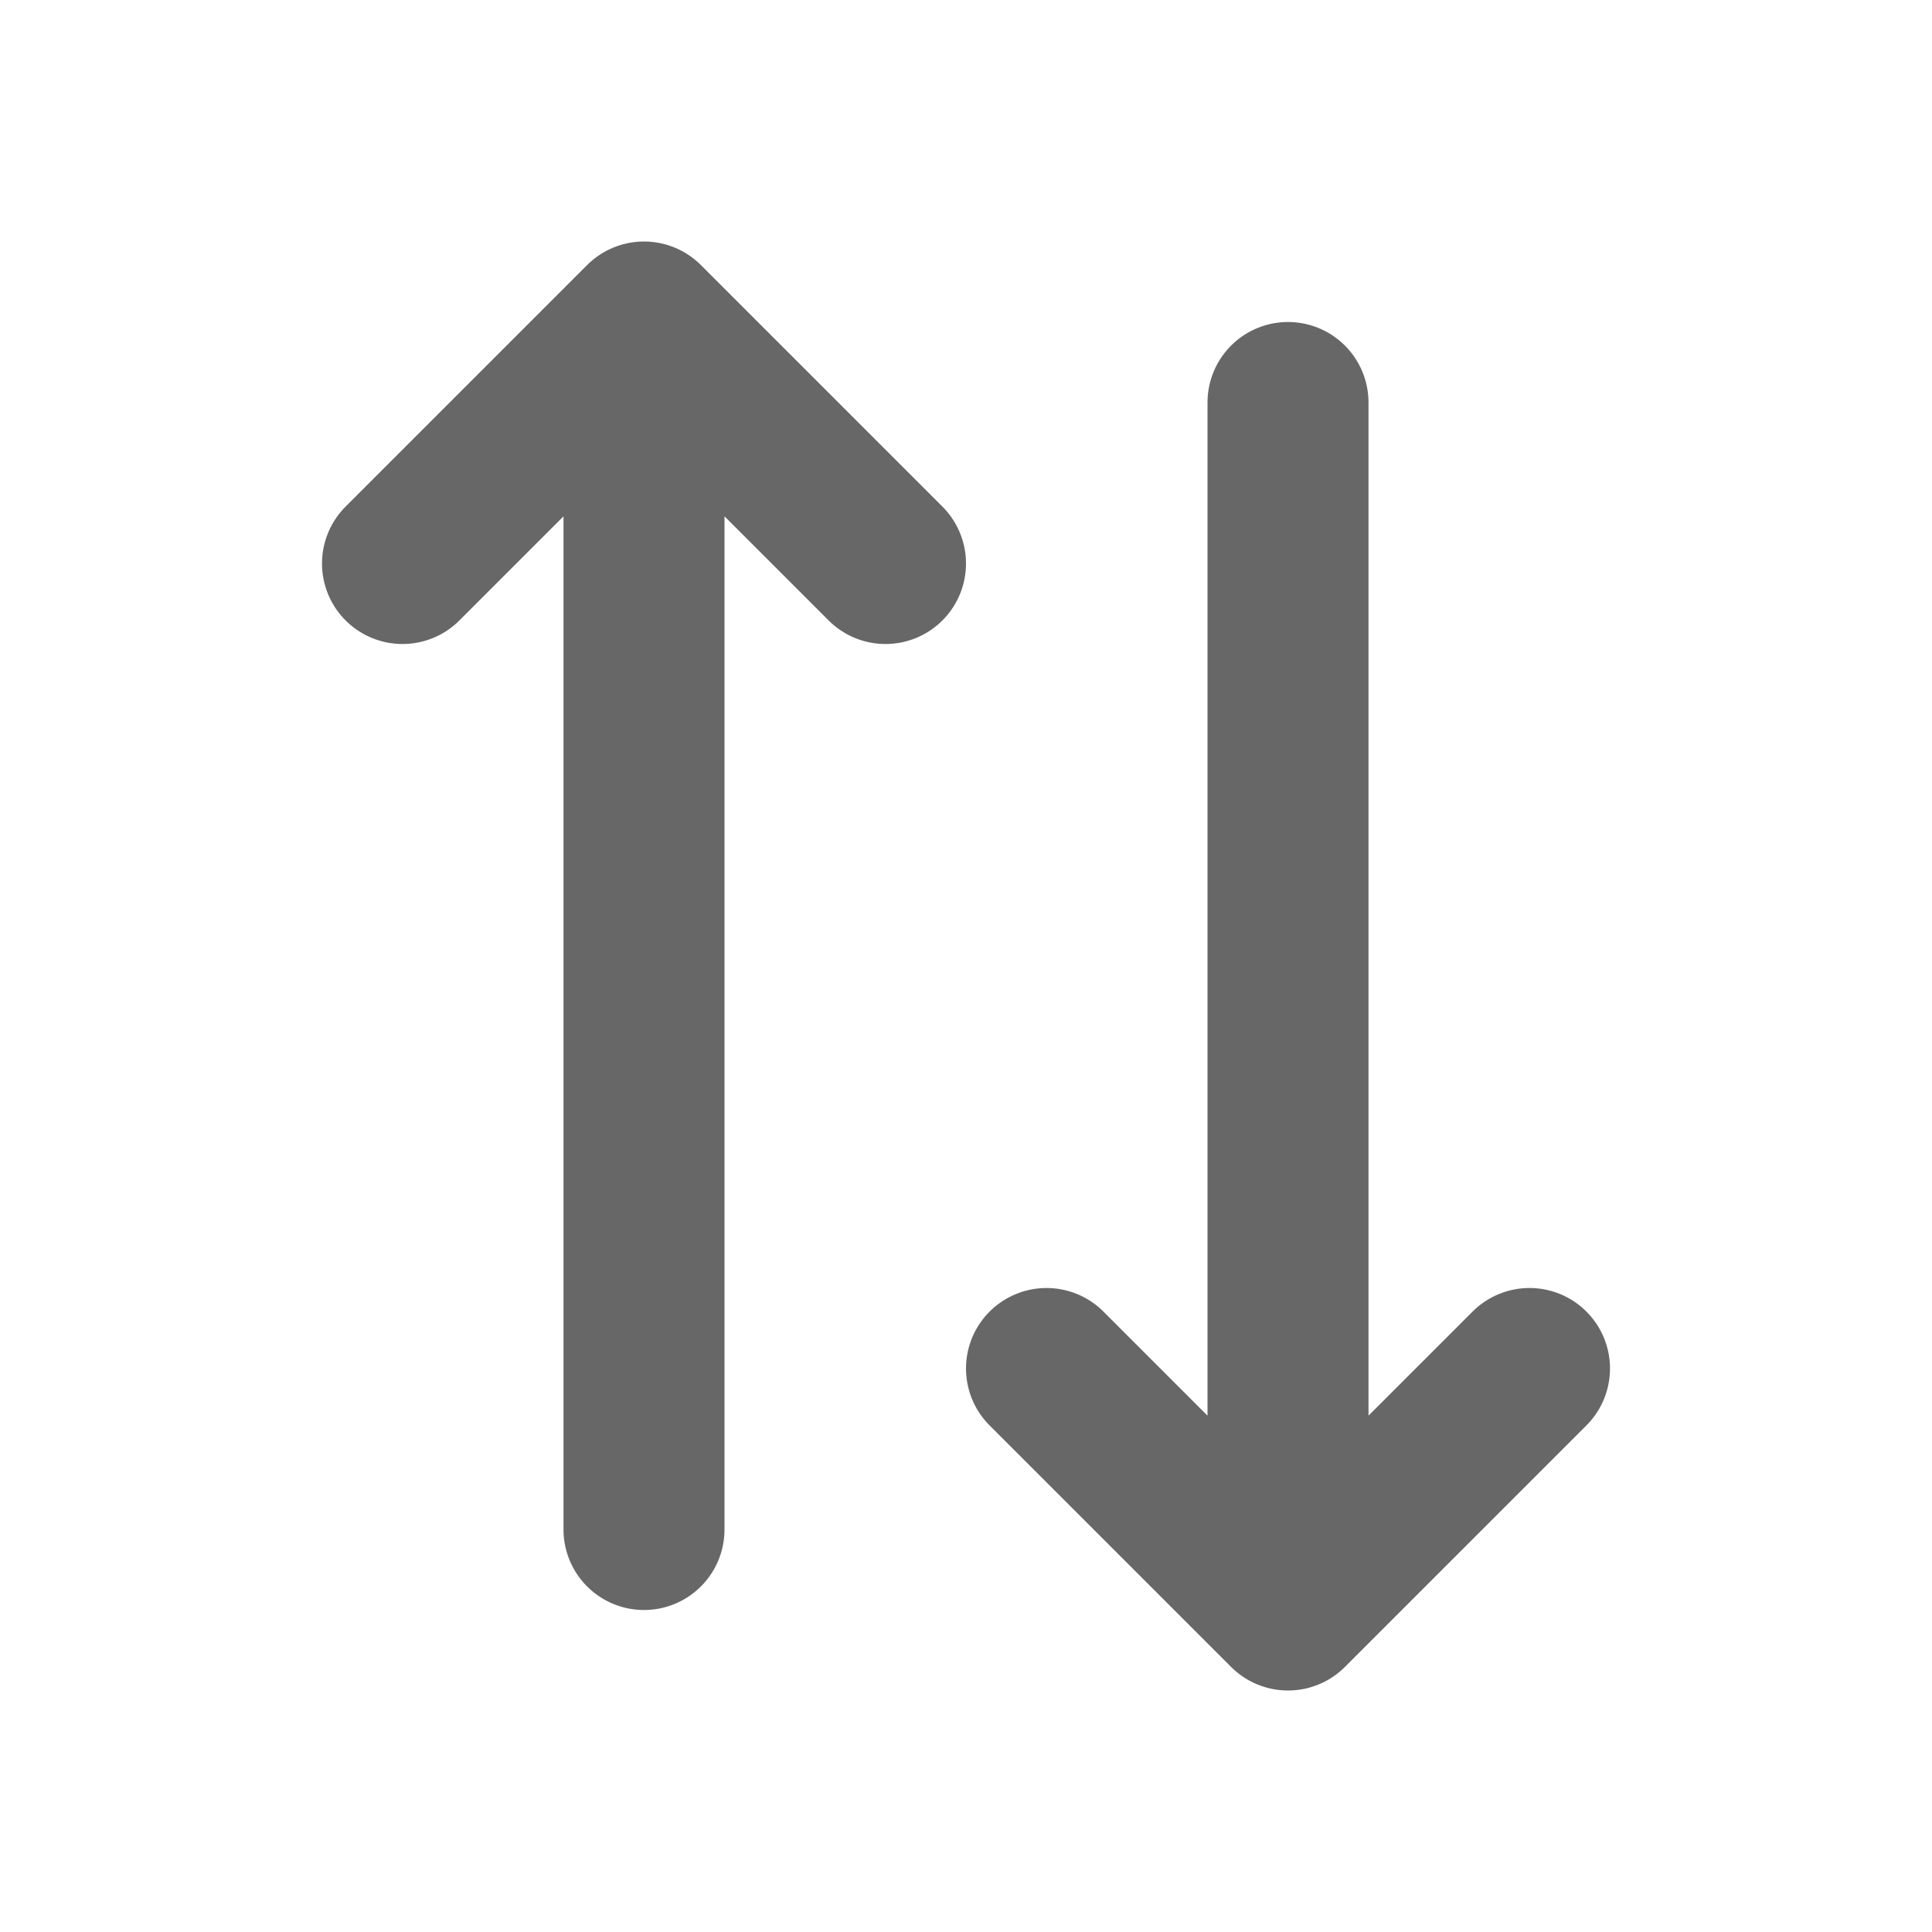
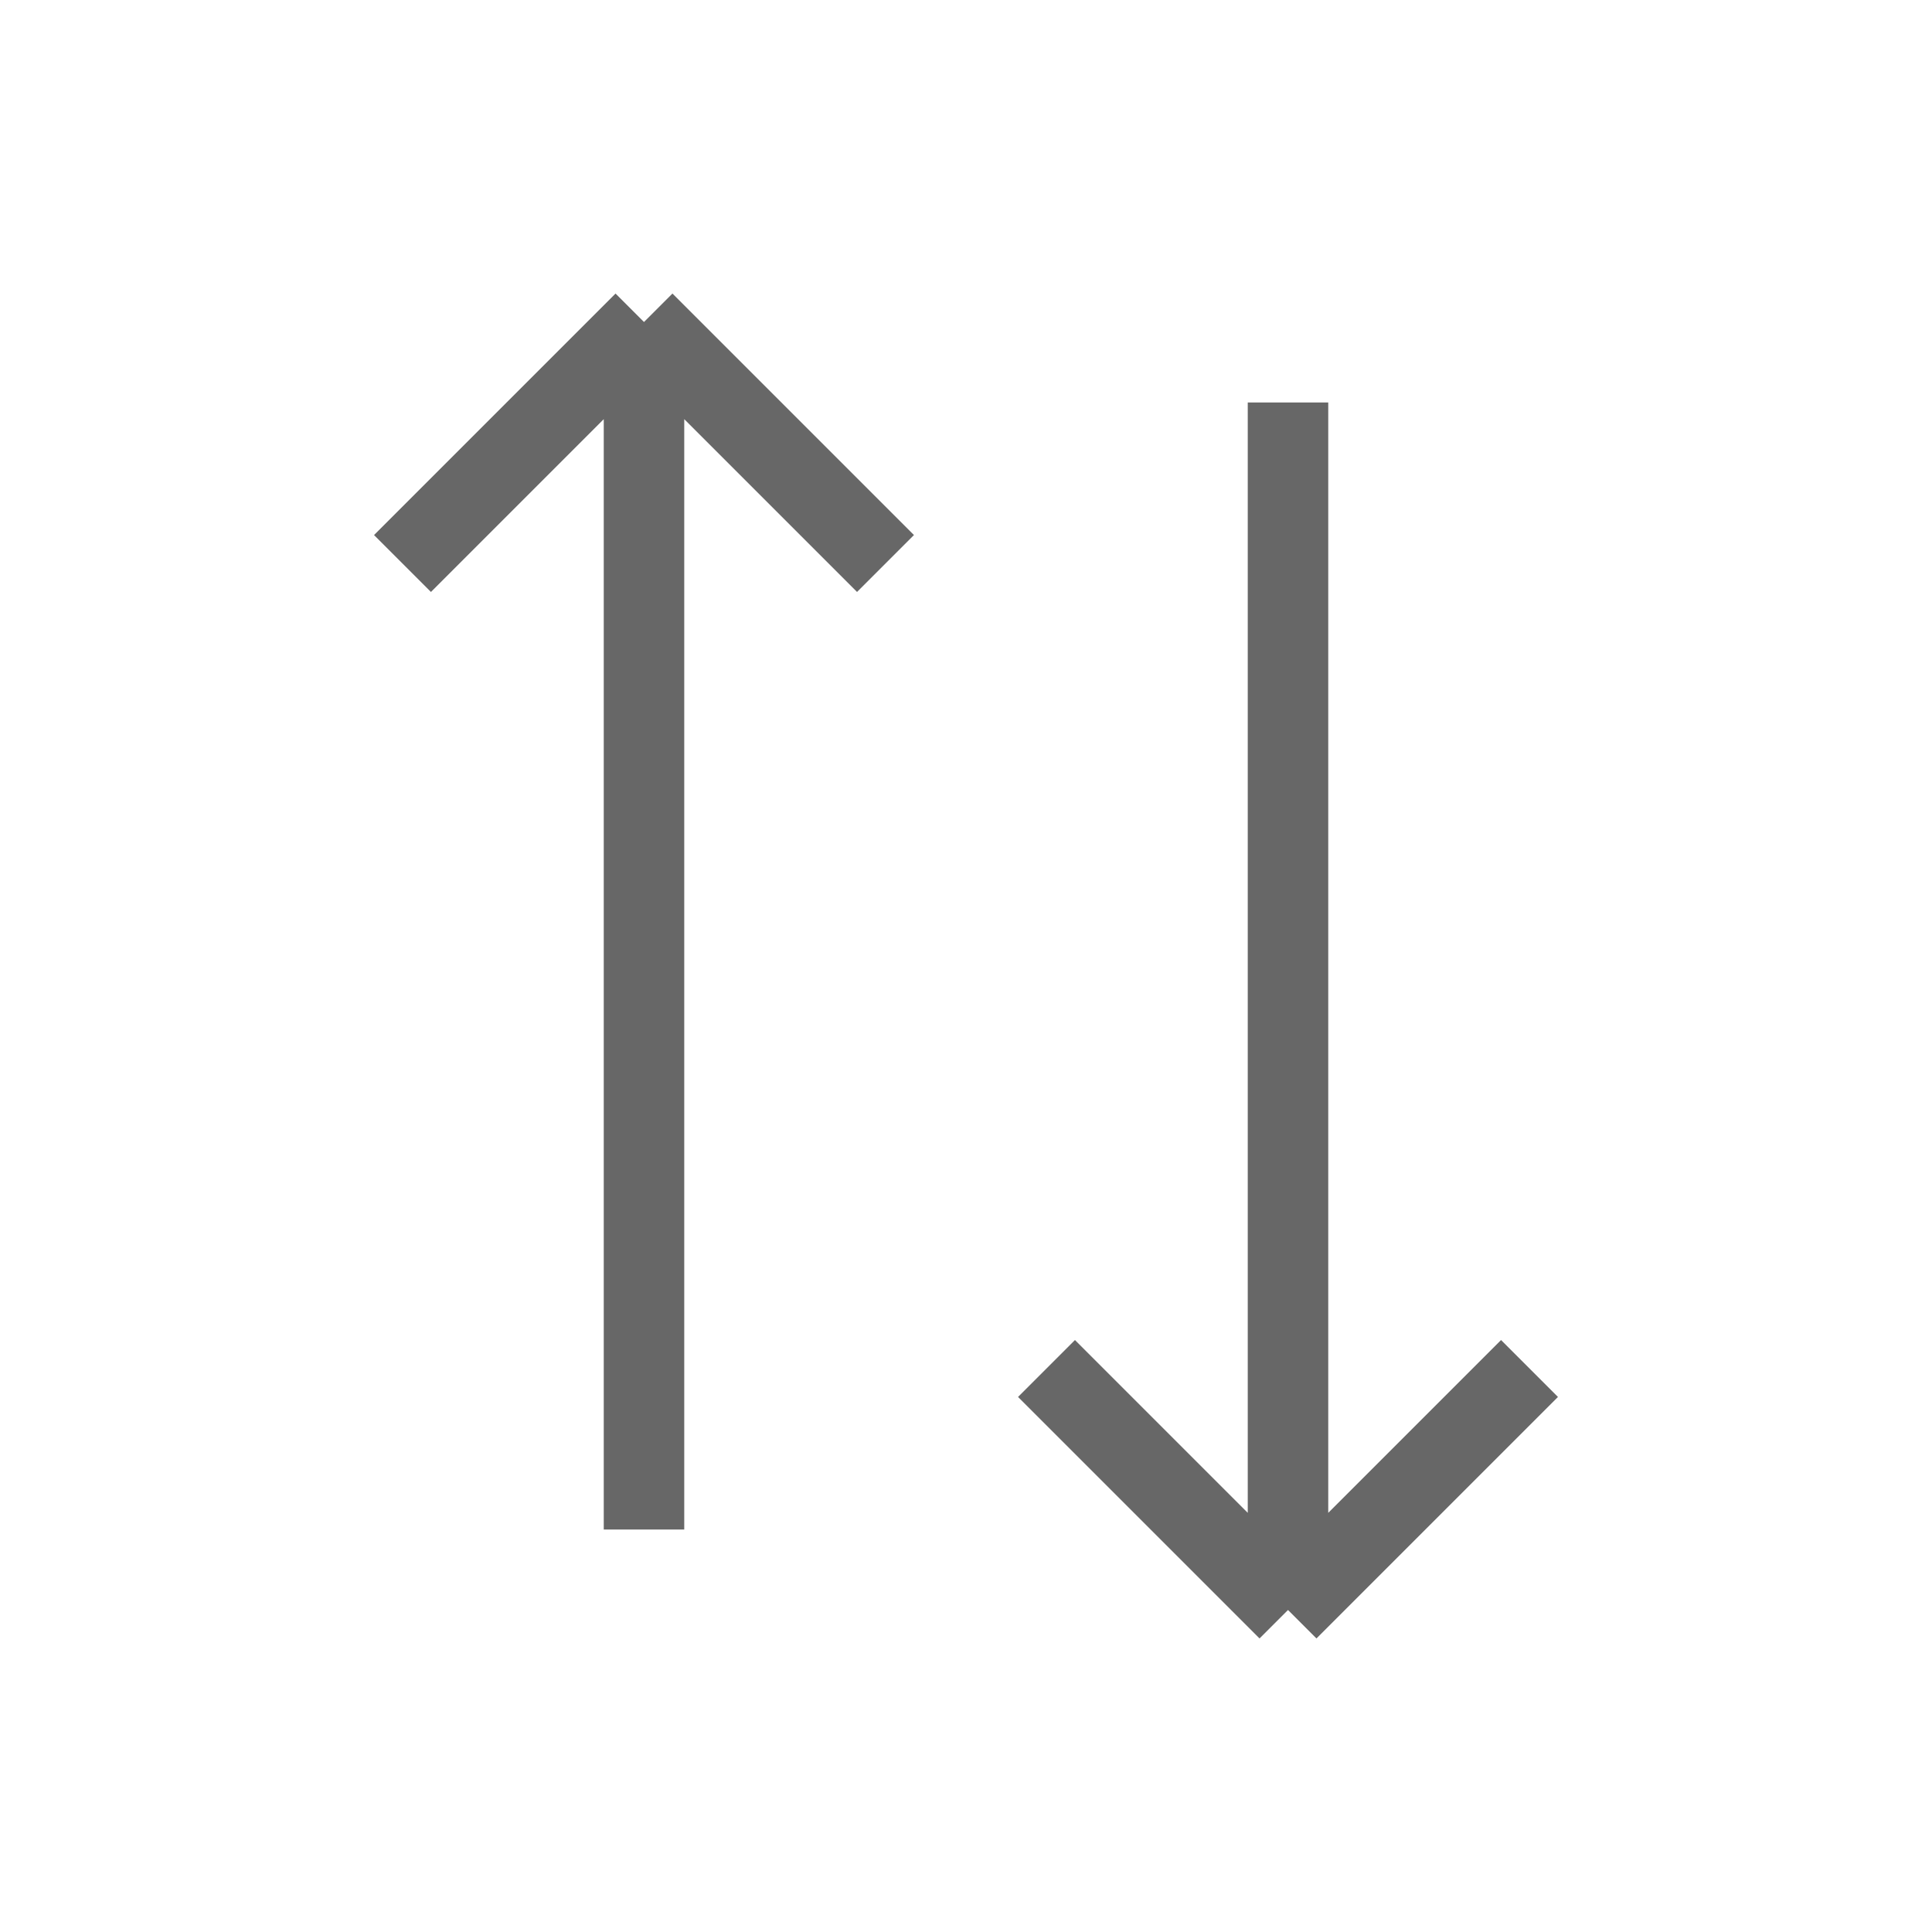
<svg xmlns="http://www.w3.org/2000/svg" width="16px" viewBox="0 0 24 24" fill="none" stroke="#676767">
-   <g id="SVGRepo_bgCarrier" stroke-width="0" />
-   <g id="SVGRepo_tracerCarrier" stroke-linecap="round" stroke-linejoin="round" />
+   <g id="SVGRepo_bgCarrier" strokeWidth="0" />
+   <g id="SVGRepo_tracerCarrier" strokeLinecap="round" strokeLinejoin="round" />
  <g id="SVGRepo_iconCarrier">
-     <path d="M8 19L8 4M8 4L11 7M8 4L5 7M16 5V20M16 20L19 17M16 20L13 17" stroke="#676767" stroke-width="2" stroke-linecap="round" stroke-linejoin="round" />
+     <path d="M8 19L8 4M8 4L11 7M8 4L5 7M16 5V20M16 20L19 17M16 20L13 17" stroke="#676767" strokeWidth="2" strokeLinecap="round" strokeLinejoin="round" />
  </g>
</svg>
